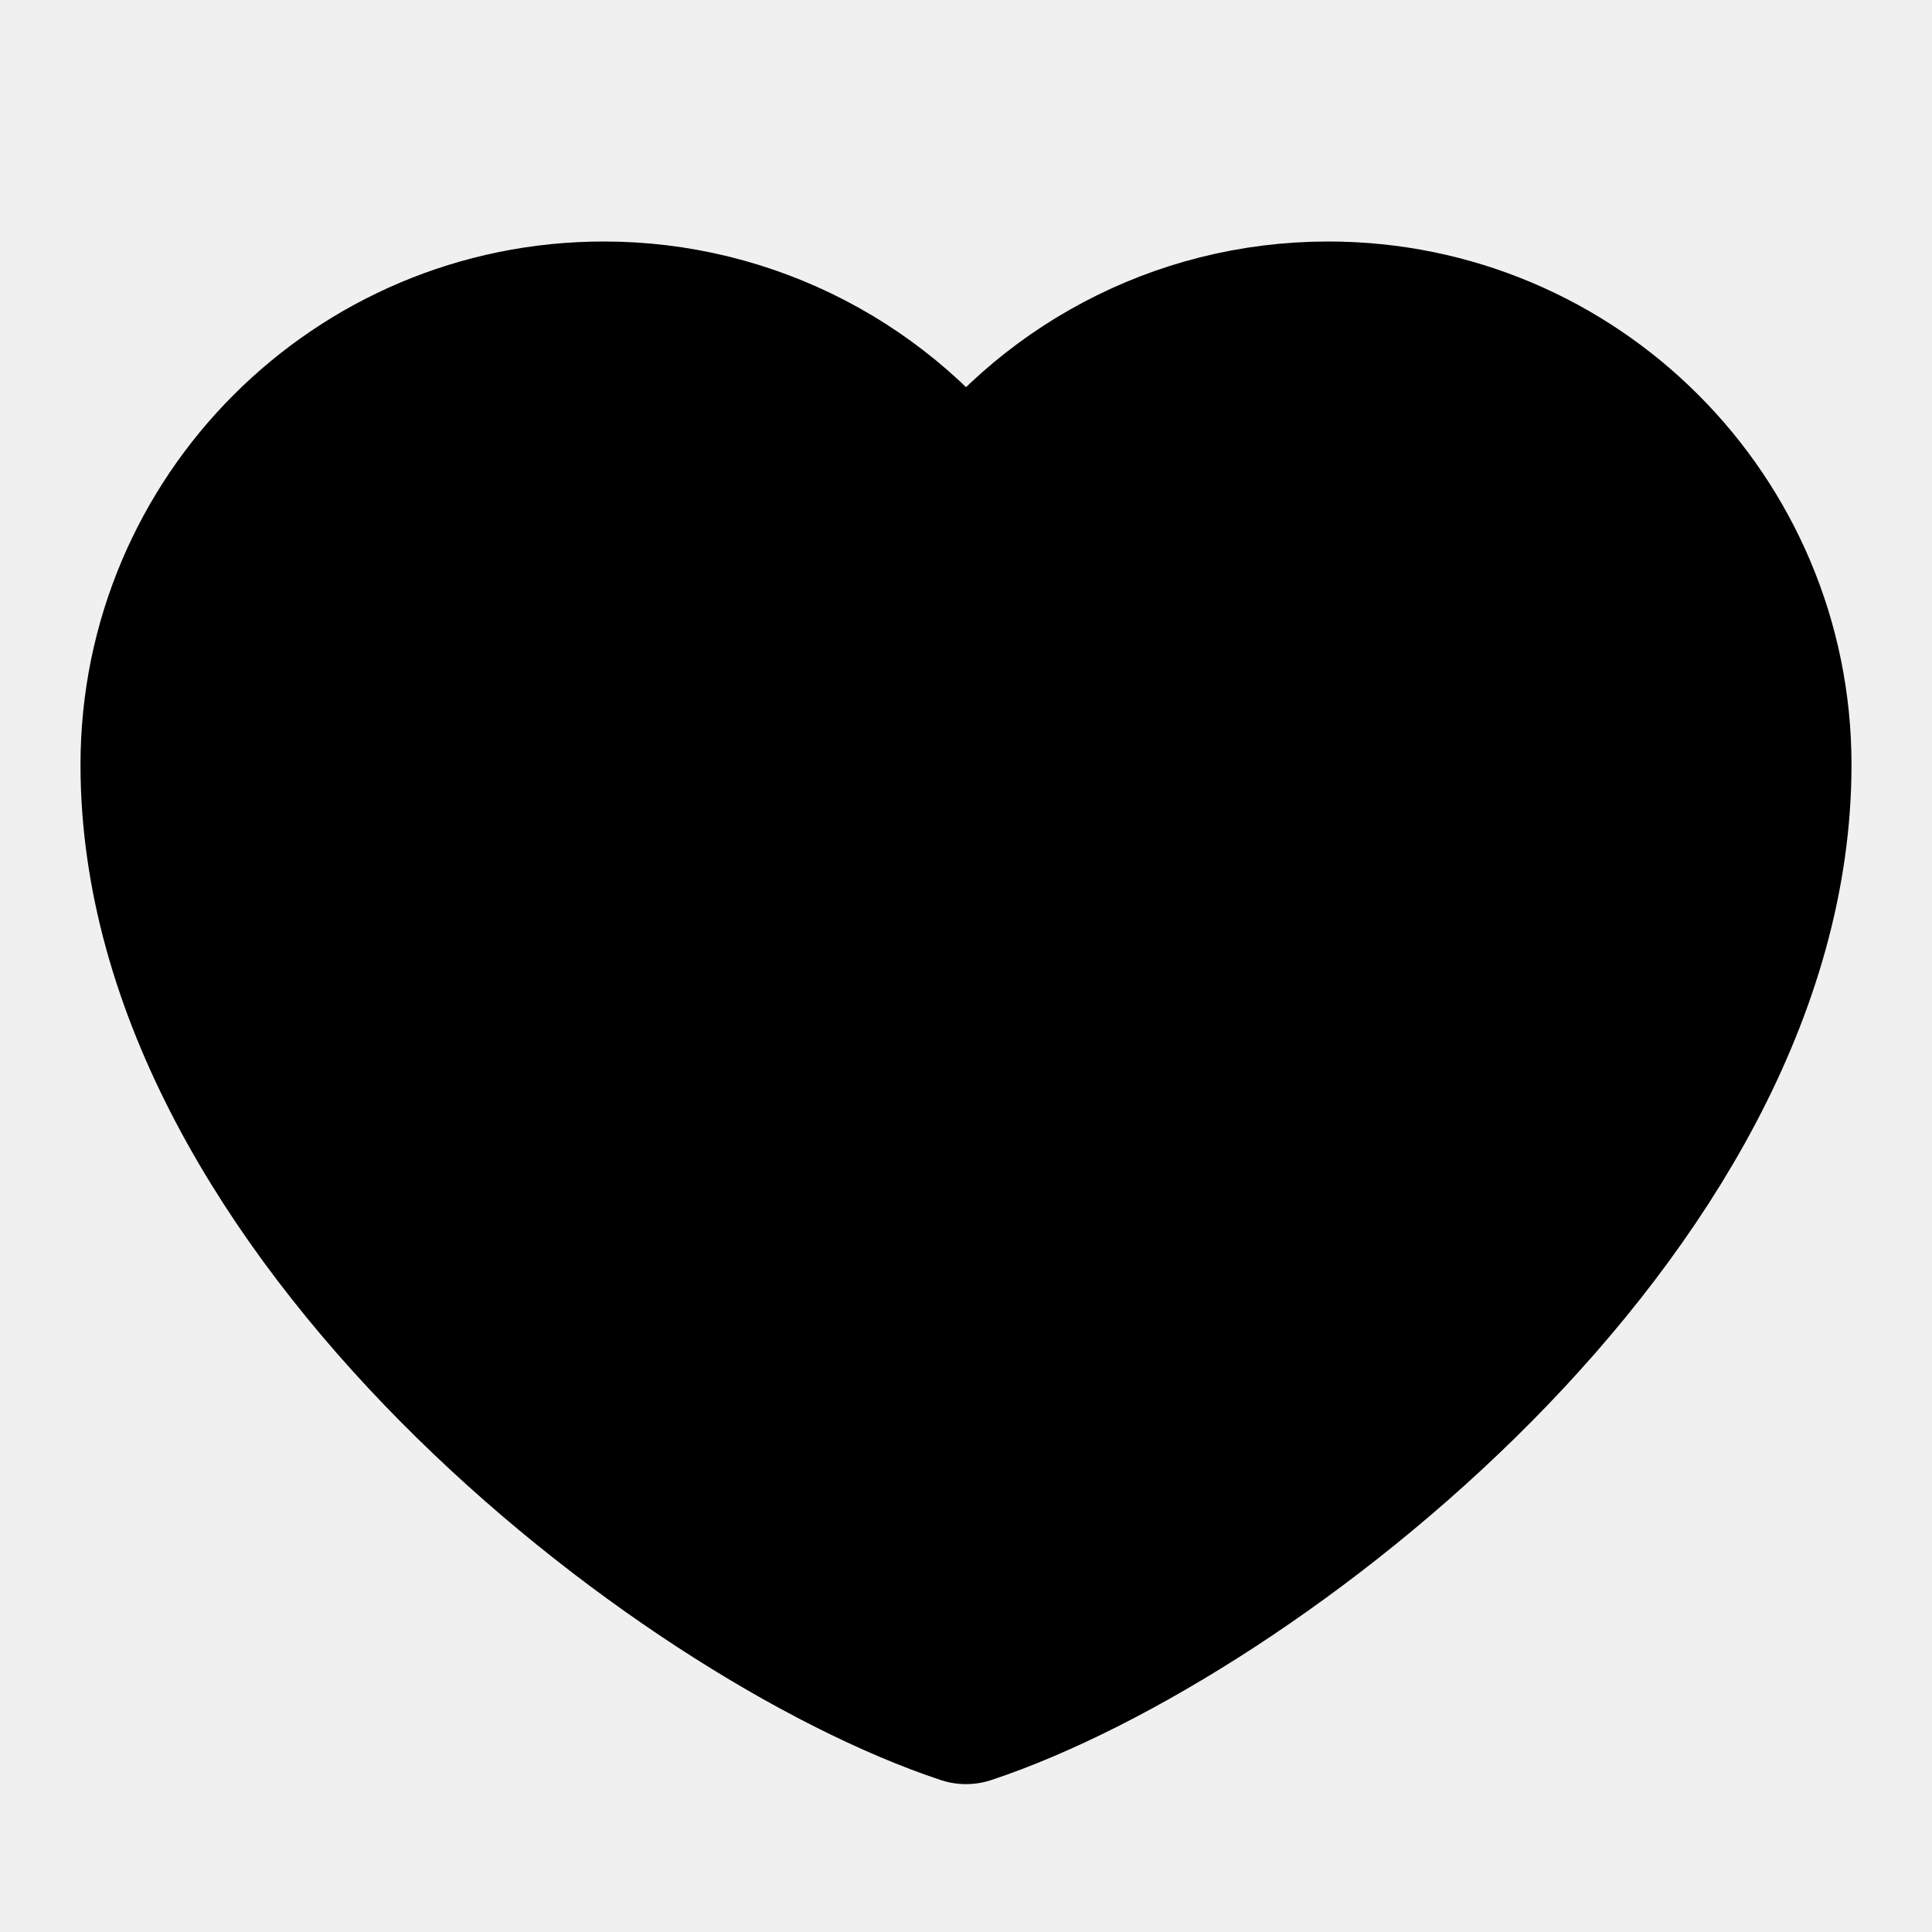
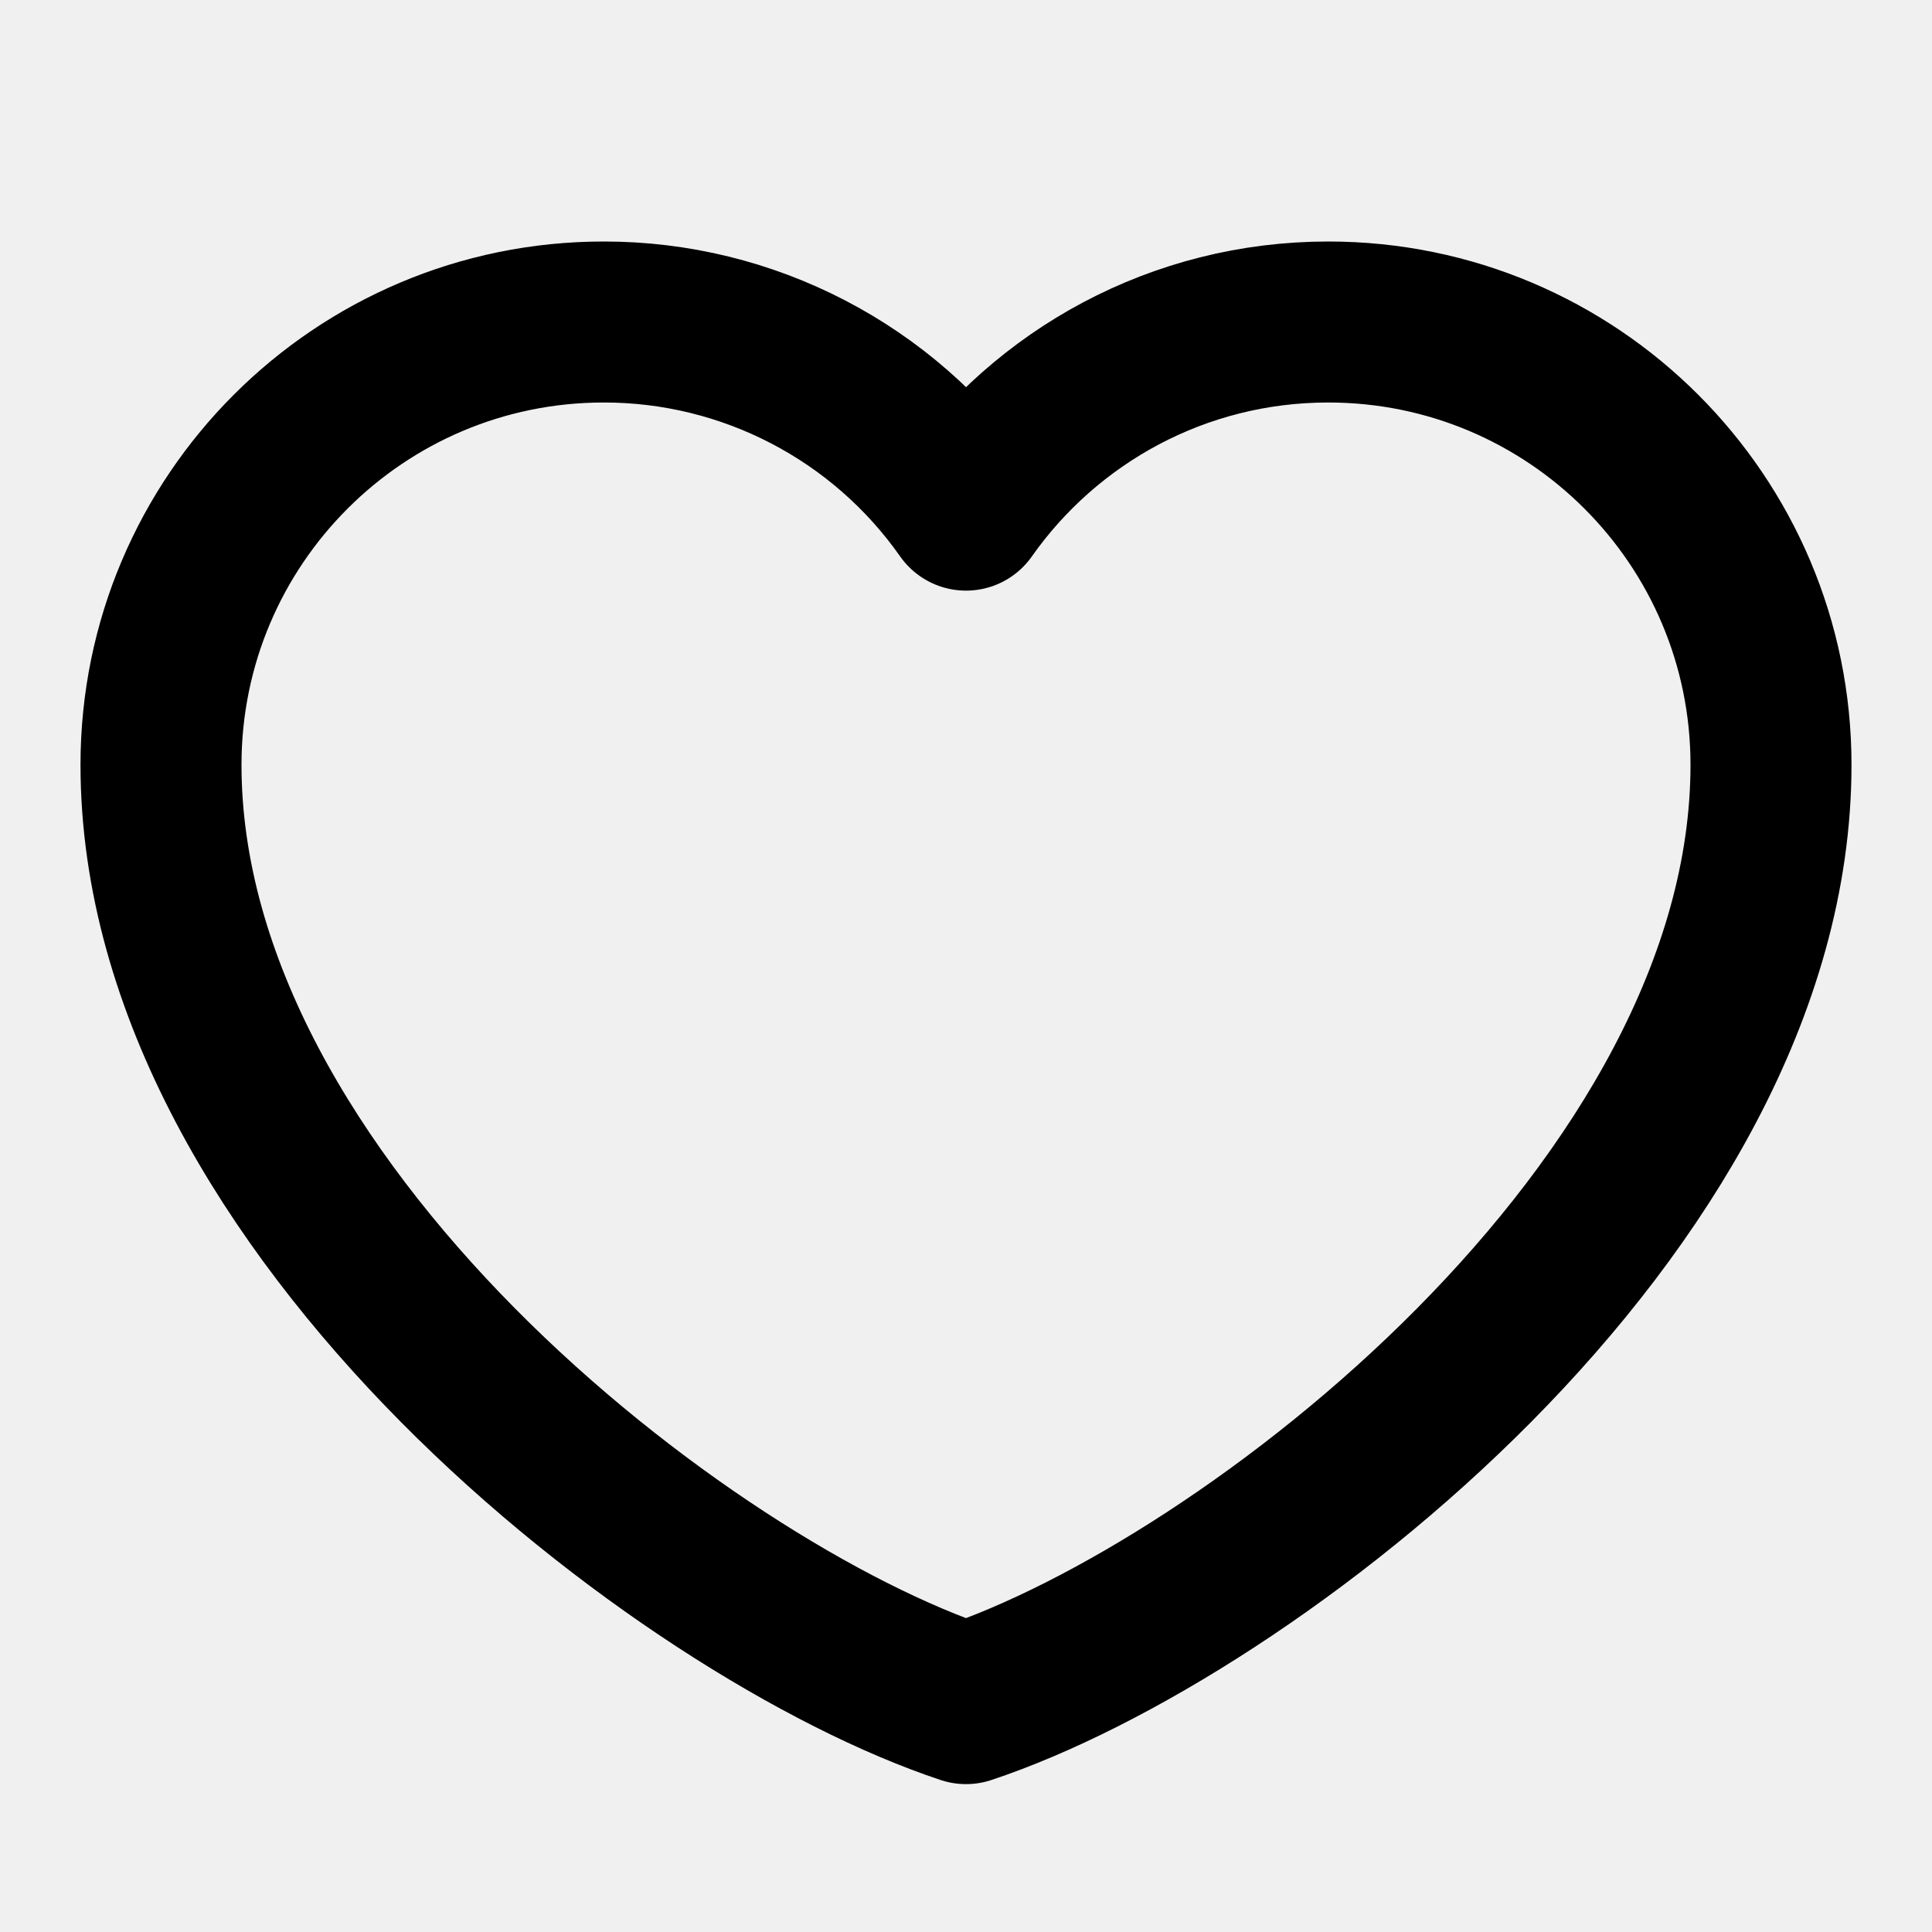
- <svg xmlns="http://www.w3.org/2000/svg" aria-hidden="true" role="img" class="iconify iconify--icon-park-solid" width="32" height="32" preserveAspectRatio="xMidYMid meet" viewBox="0 0 48 48">
-   <mask id="IconifyId1824ea5bd02bdc104102">
-     <path fill="#fff" stroke="#fff" stroke-linecap="round" stroke-linejoin="round" stroke-width="4" d="M15 8C8.925 8 4 12.925 4 19c0 11 13 21 20 23.326C31 40 44 30 44 19c0-6.075-4.925-11-11-11c-3.72 0-7.01 1.847-9 4.674A10.987 10.987 0 0 0 15 8Z" />
-   </mask>
-   <path fill="currentColor" d="M0 0h48v48H0z" mask="url(#IconifyId1824ea5bd02bdc104102)" />
+ <svg xmlns="http://www.w3.org/2000/svg" aria-hidden="true" role="img" class="iconify iconify--icon-park-outline" width="32" height="32" preserveAspectRatio="xMidYMid meet" viewBox="0 0 48 48">
+   <path fill="none" stroke="currentColor" stroke-linecap="round" stroke-linejoin="round" stroke-width="4" d="M15 8C8.925 8 4 12.925 4 19c0 11 13 21 20 23.326C31 40 44 30 44 19c0-6.075-4.925-11-11-11c-3.72 0-7.01 1.847-9 4.674A10.987 10.987 0 0 0 15 8Z" />
</svg>
